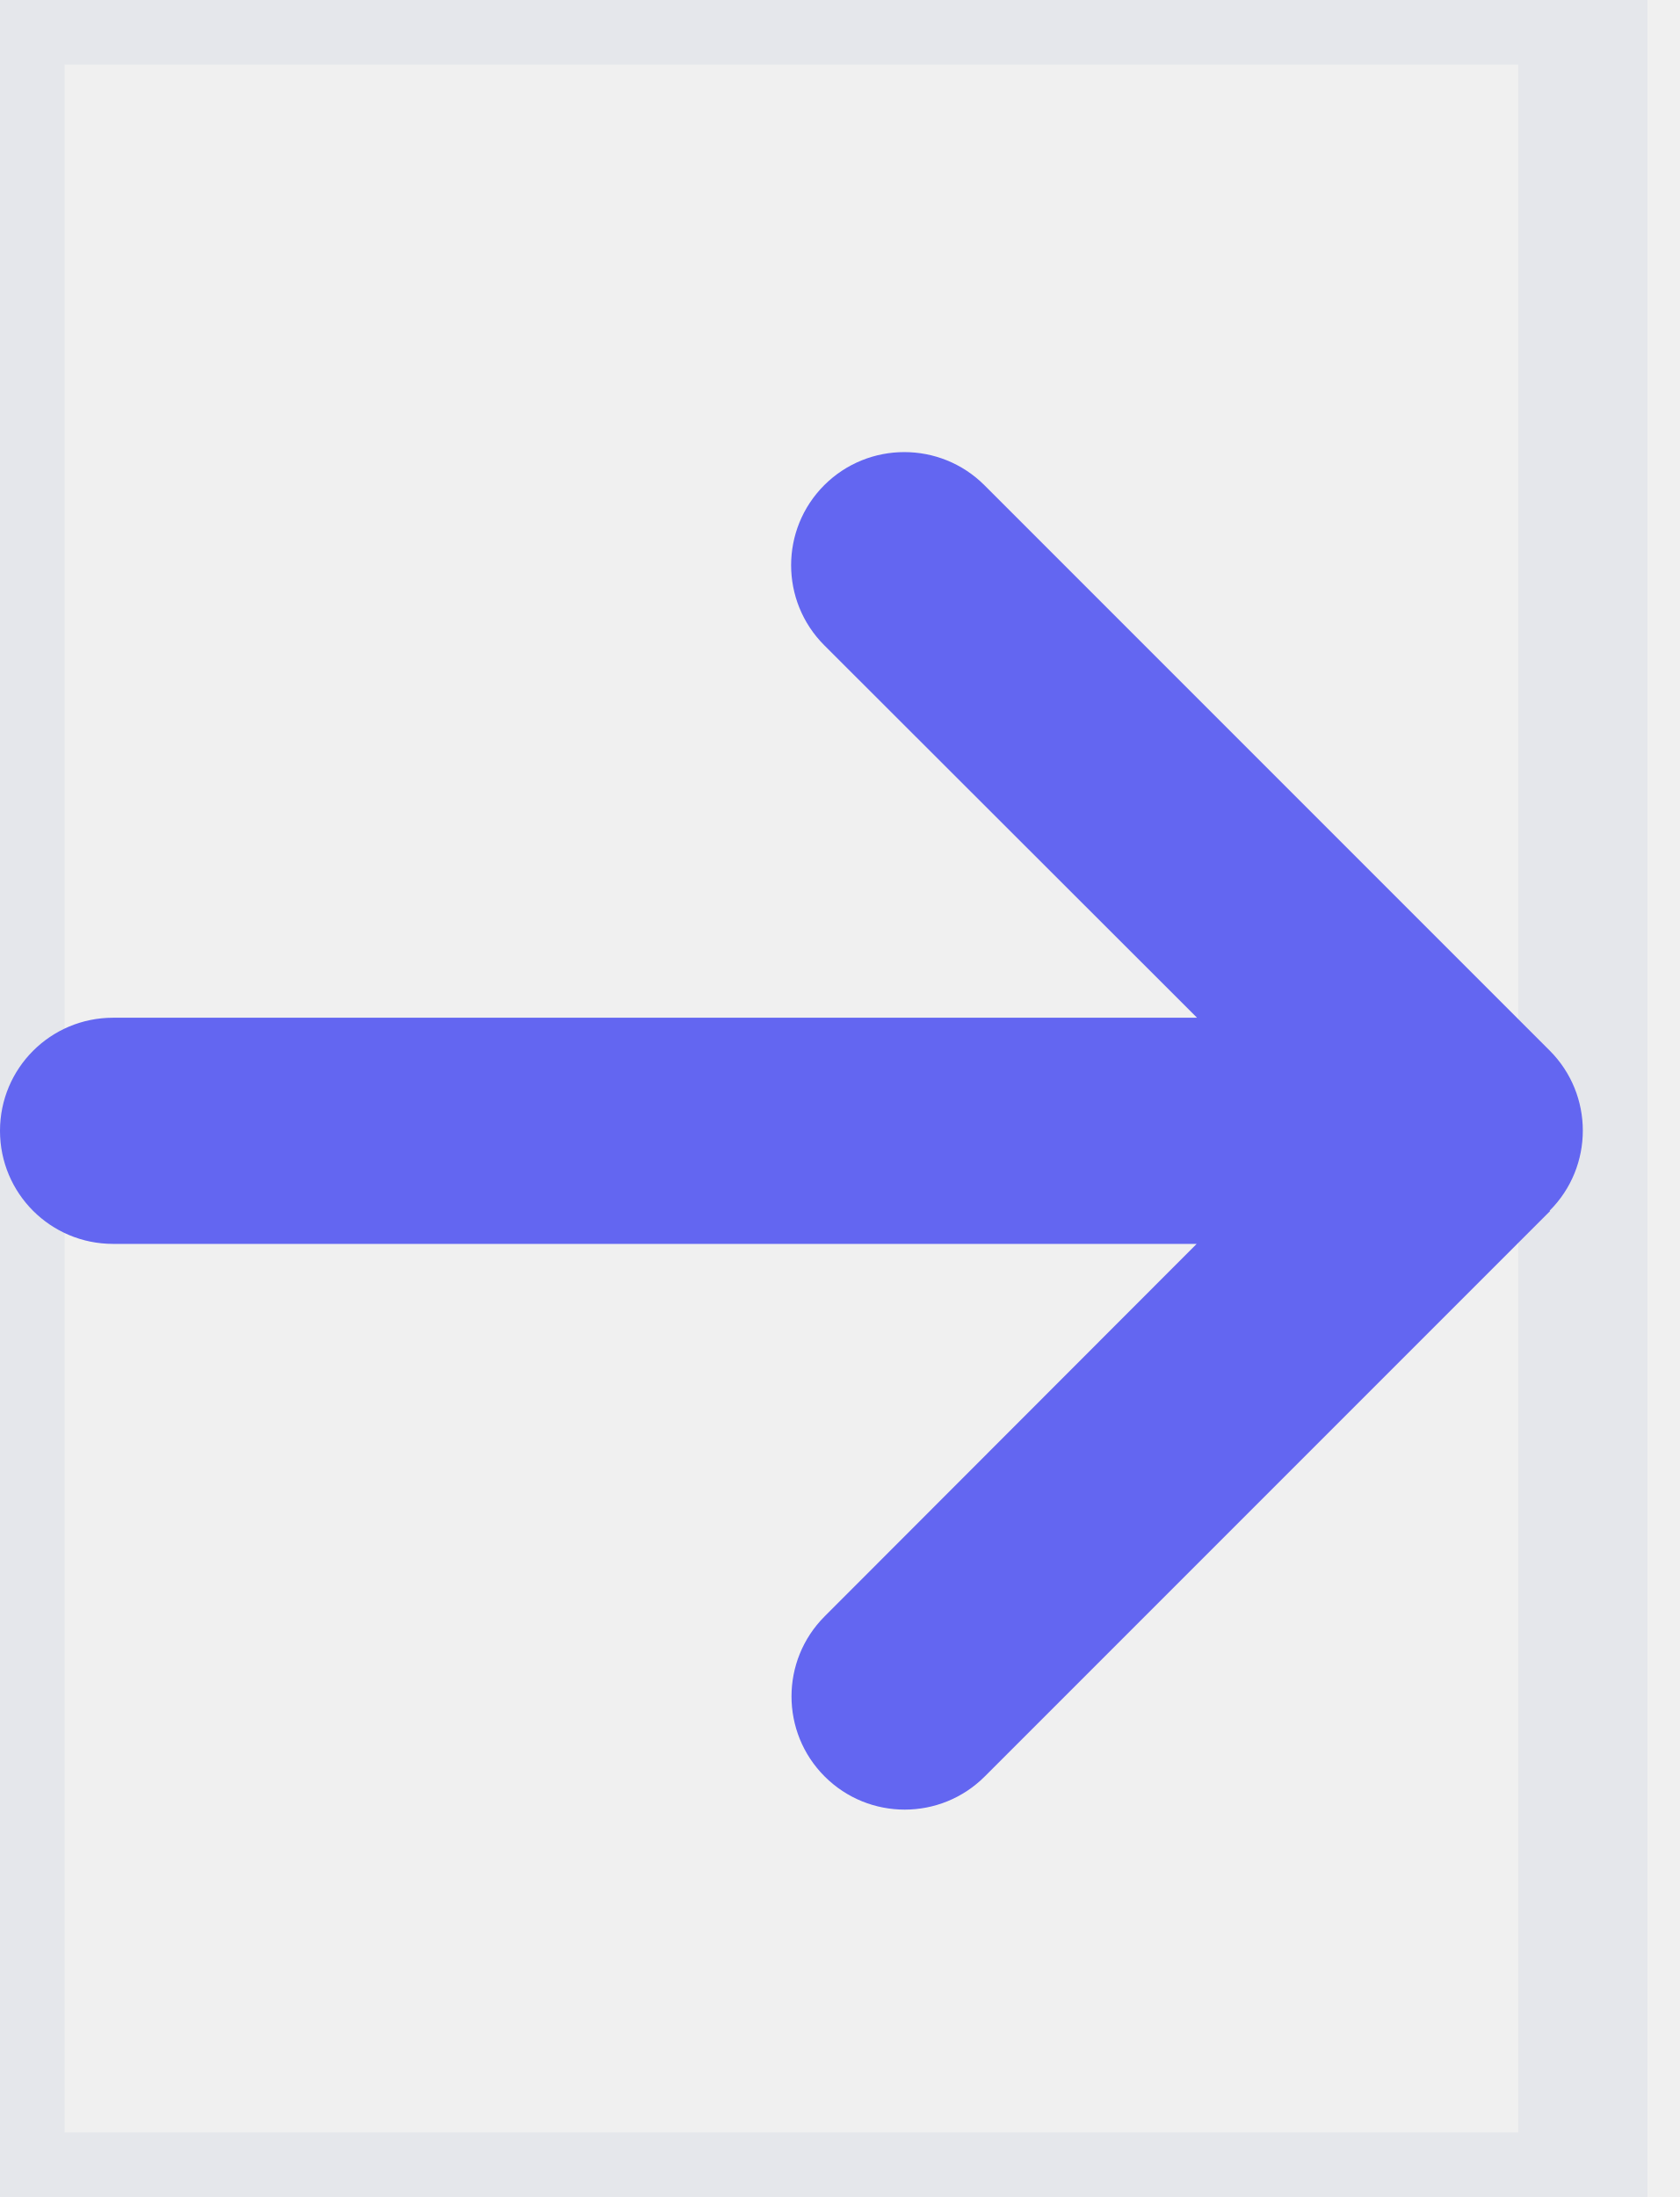
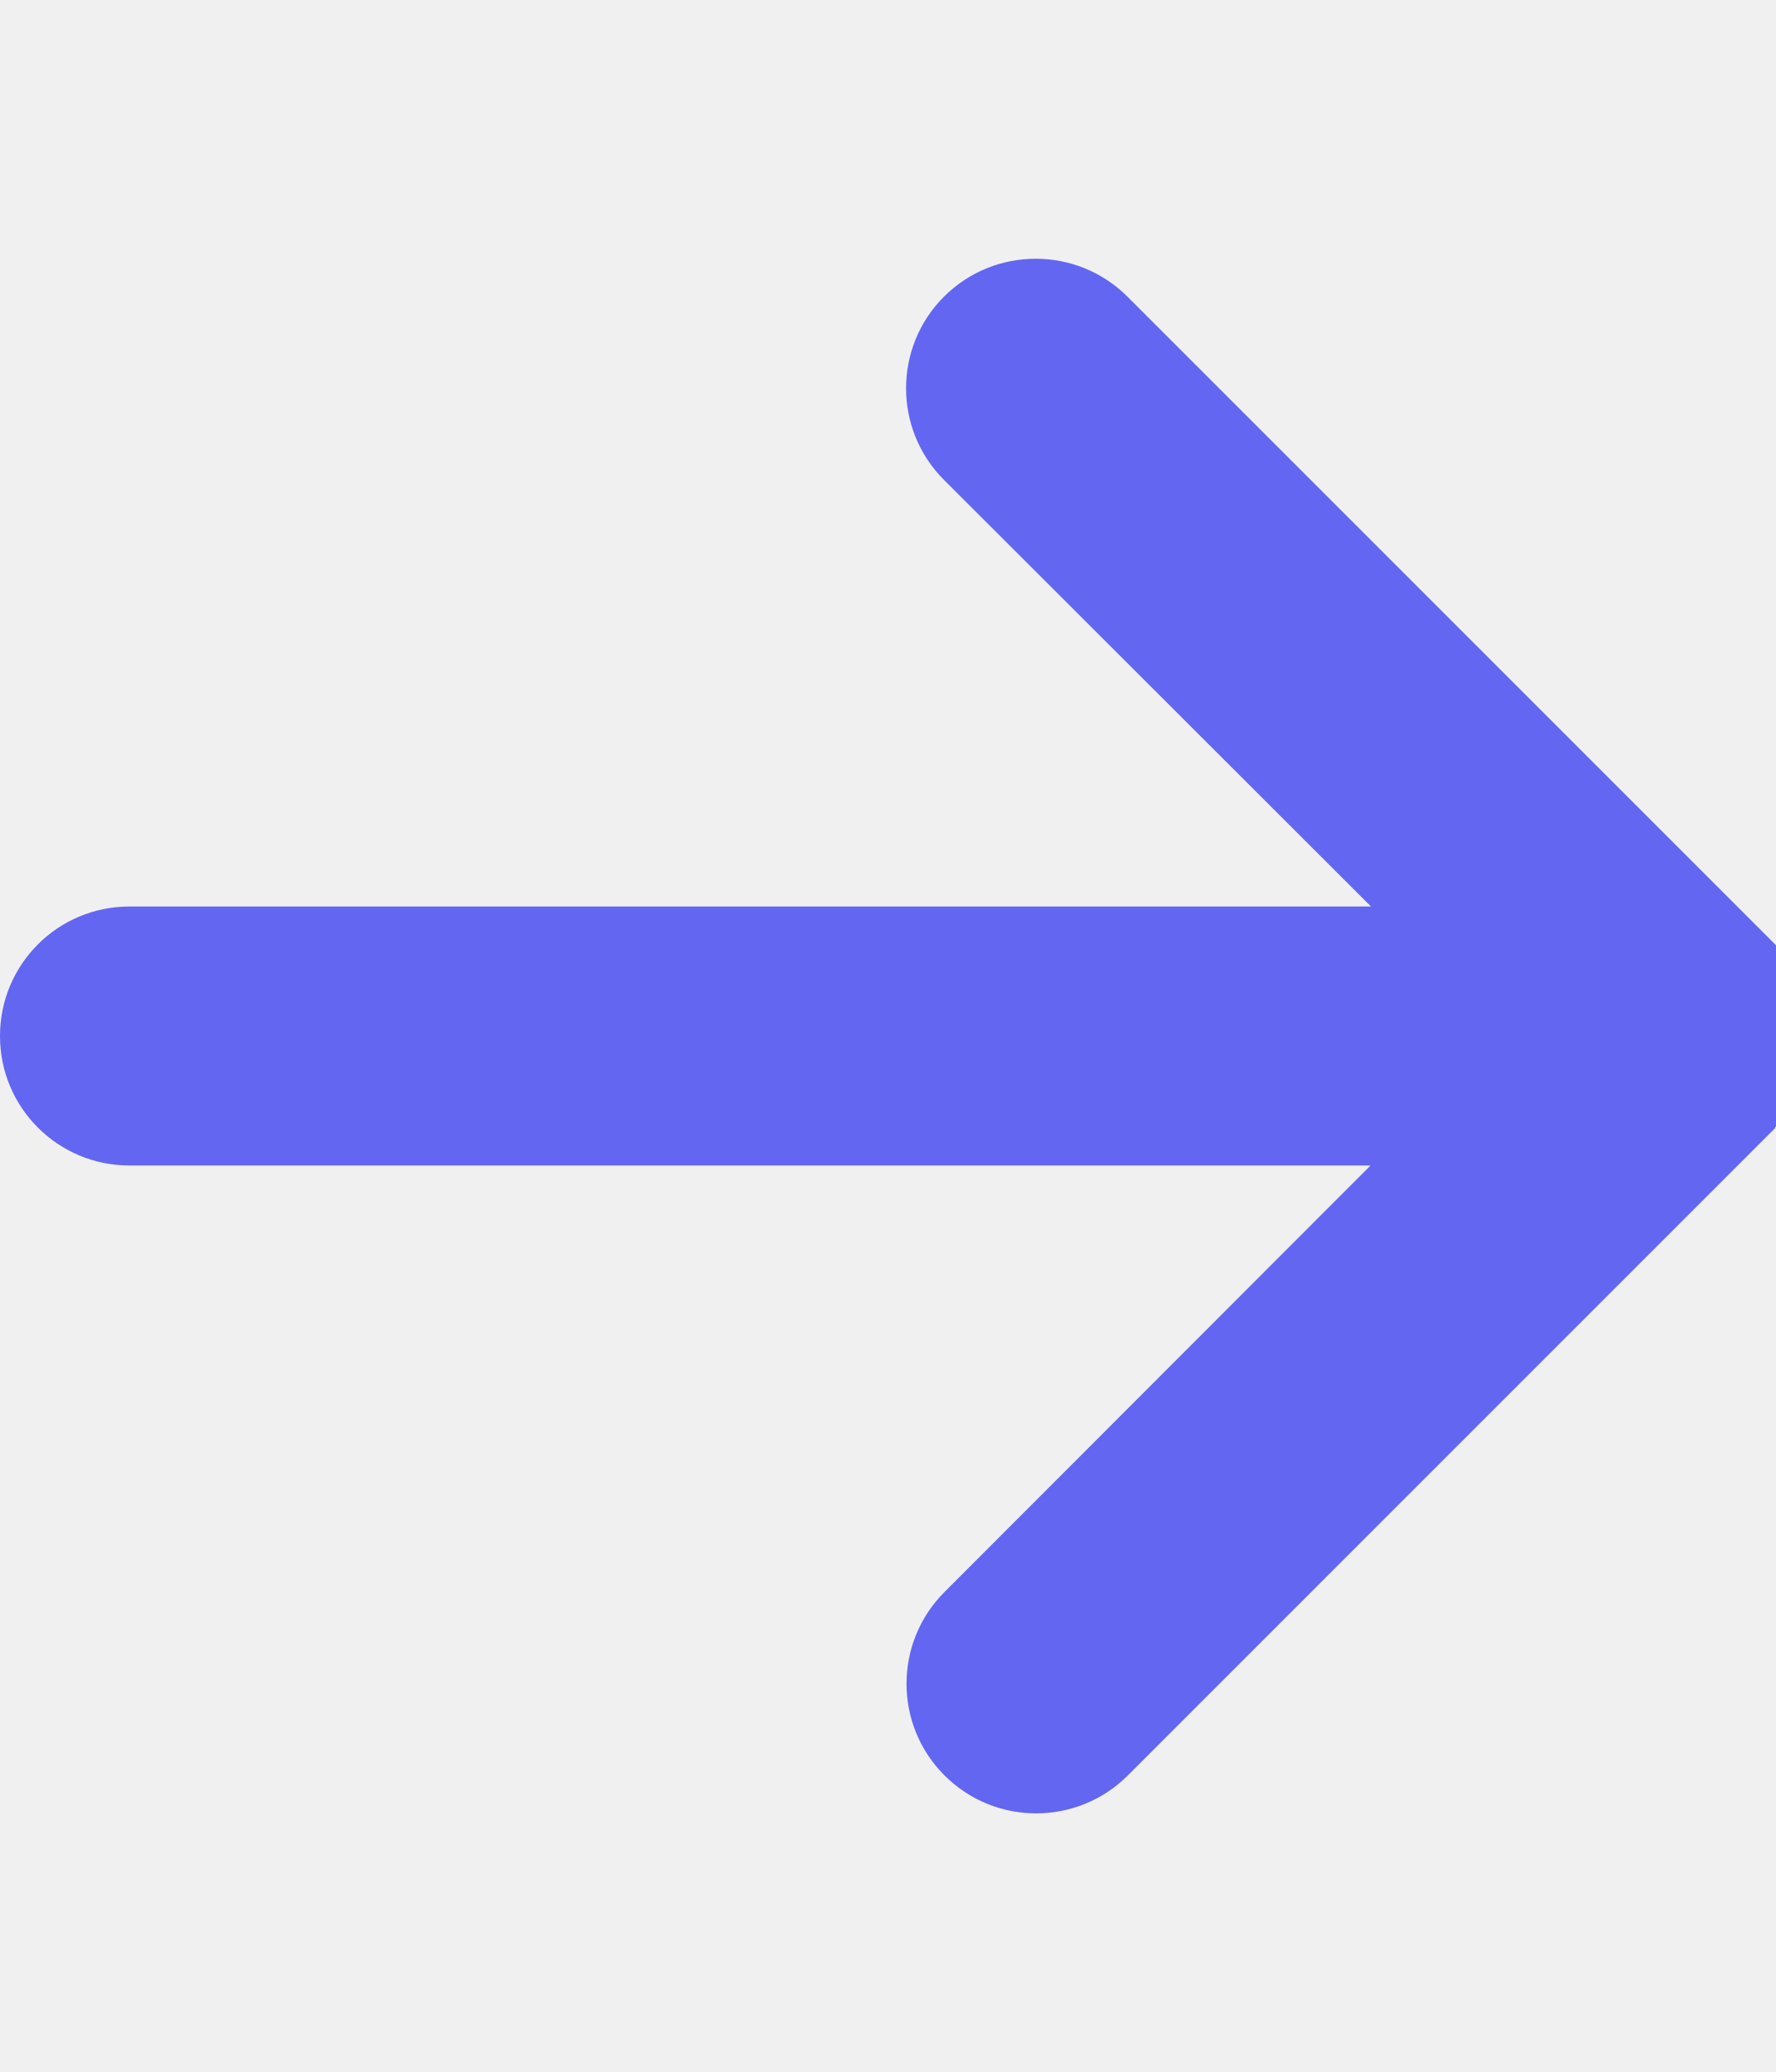
- <svg xmlns="http://www.w3.org/2000/svg" width="13" height="17" viewBox="0 0 13 17" fill="none">
-   <path d="M12.25 17H0V0H12.25V17Z" stroke="#E5E7EB" />
-   <g clip-path="url(#clip0_18_2730)">
-     <path d="M11.993 9.368C12.335 9.026 12.335 8.471 11.993 8.129L7.618 3.754C7.276 3.413 6.721 3.413 6.379 3.754C6.037 4.096 6.037 4.651 6.379 4.993L9.264 7.875H0.875C0.391 7.875 0 8.266 0 8.75C0 9.234 0.391 9.625 0.875 9.625H9.261L6.382 12.507C6.04 12.849 6.04 13.404 6.382 13.746C6.724 14.088 7.279 14.088 7.621 13.746L11.996 9.371L11.993 9.368Z" fill="#6366F1" />
-   </g>
-   <defs>
-     <clipPath id="clip0_18_2730">
-       <path d="M0 1.75H12.25V15.75H0V1.75Z" fill="white" />
-     </clipPath>
-   </defs>
+ <svg xmlns="http://www.w3.org/2000/svg" width="12" height="14" viewBox="0 0 12 14" fill="none">
+   <path d="M11.993 7.618C12.335 7.276 12.335 6.721 11.993 6.379L7.618 2.004C7.276 1.663 6.721 1.663 6.379 2.004C6.037 2.346 6.037 2.901 6.379 3.243L9.264 6.125H0.875C0.391 6.125 0 6.516 0 7C0 7.484 0.391 7.875 0.875 7.875H9.261L6.382 10.757C6.04 11.099 6.04 11.654 6.382 11.996C6.724 12.338 7.279 12.338 7.621 11.996L11.996 7.621L11.993 7.618Z" fill="#6366F1" />
</svg>
